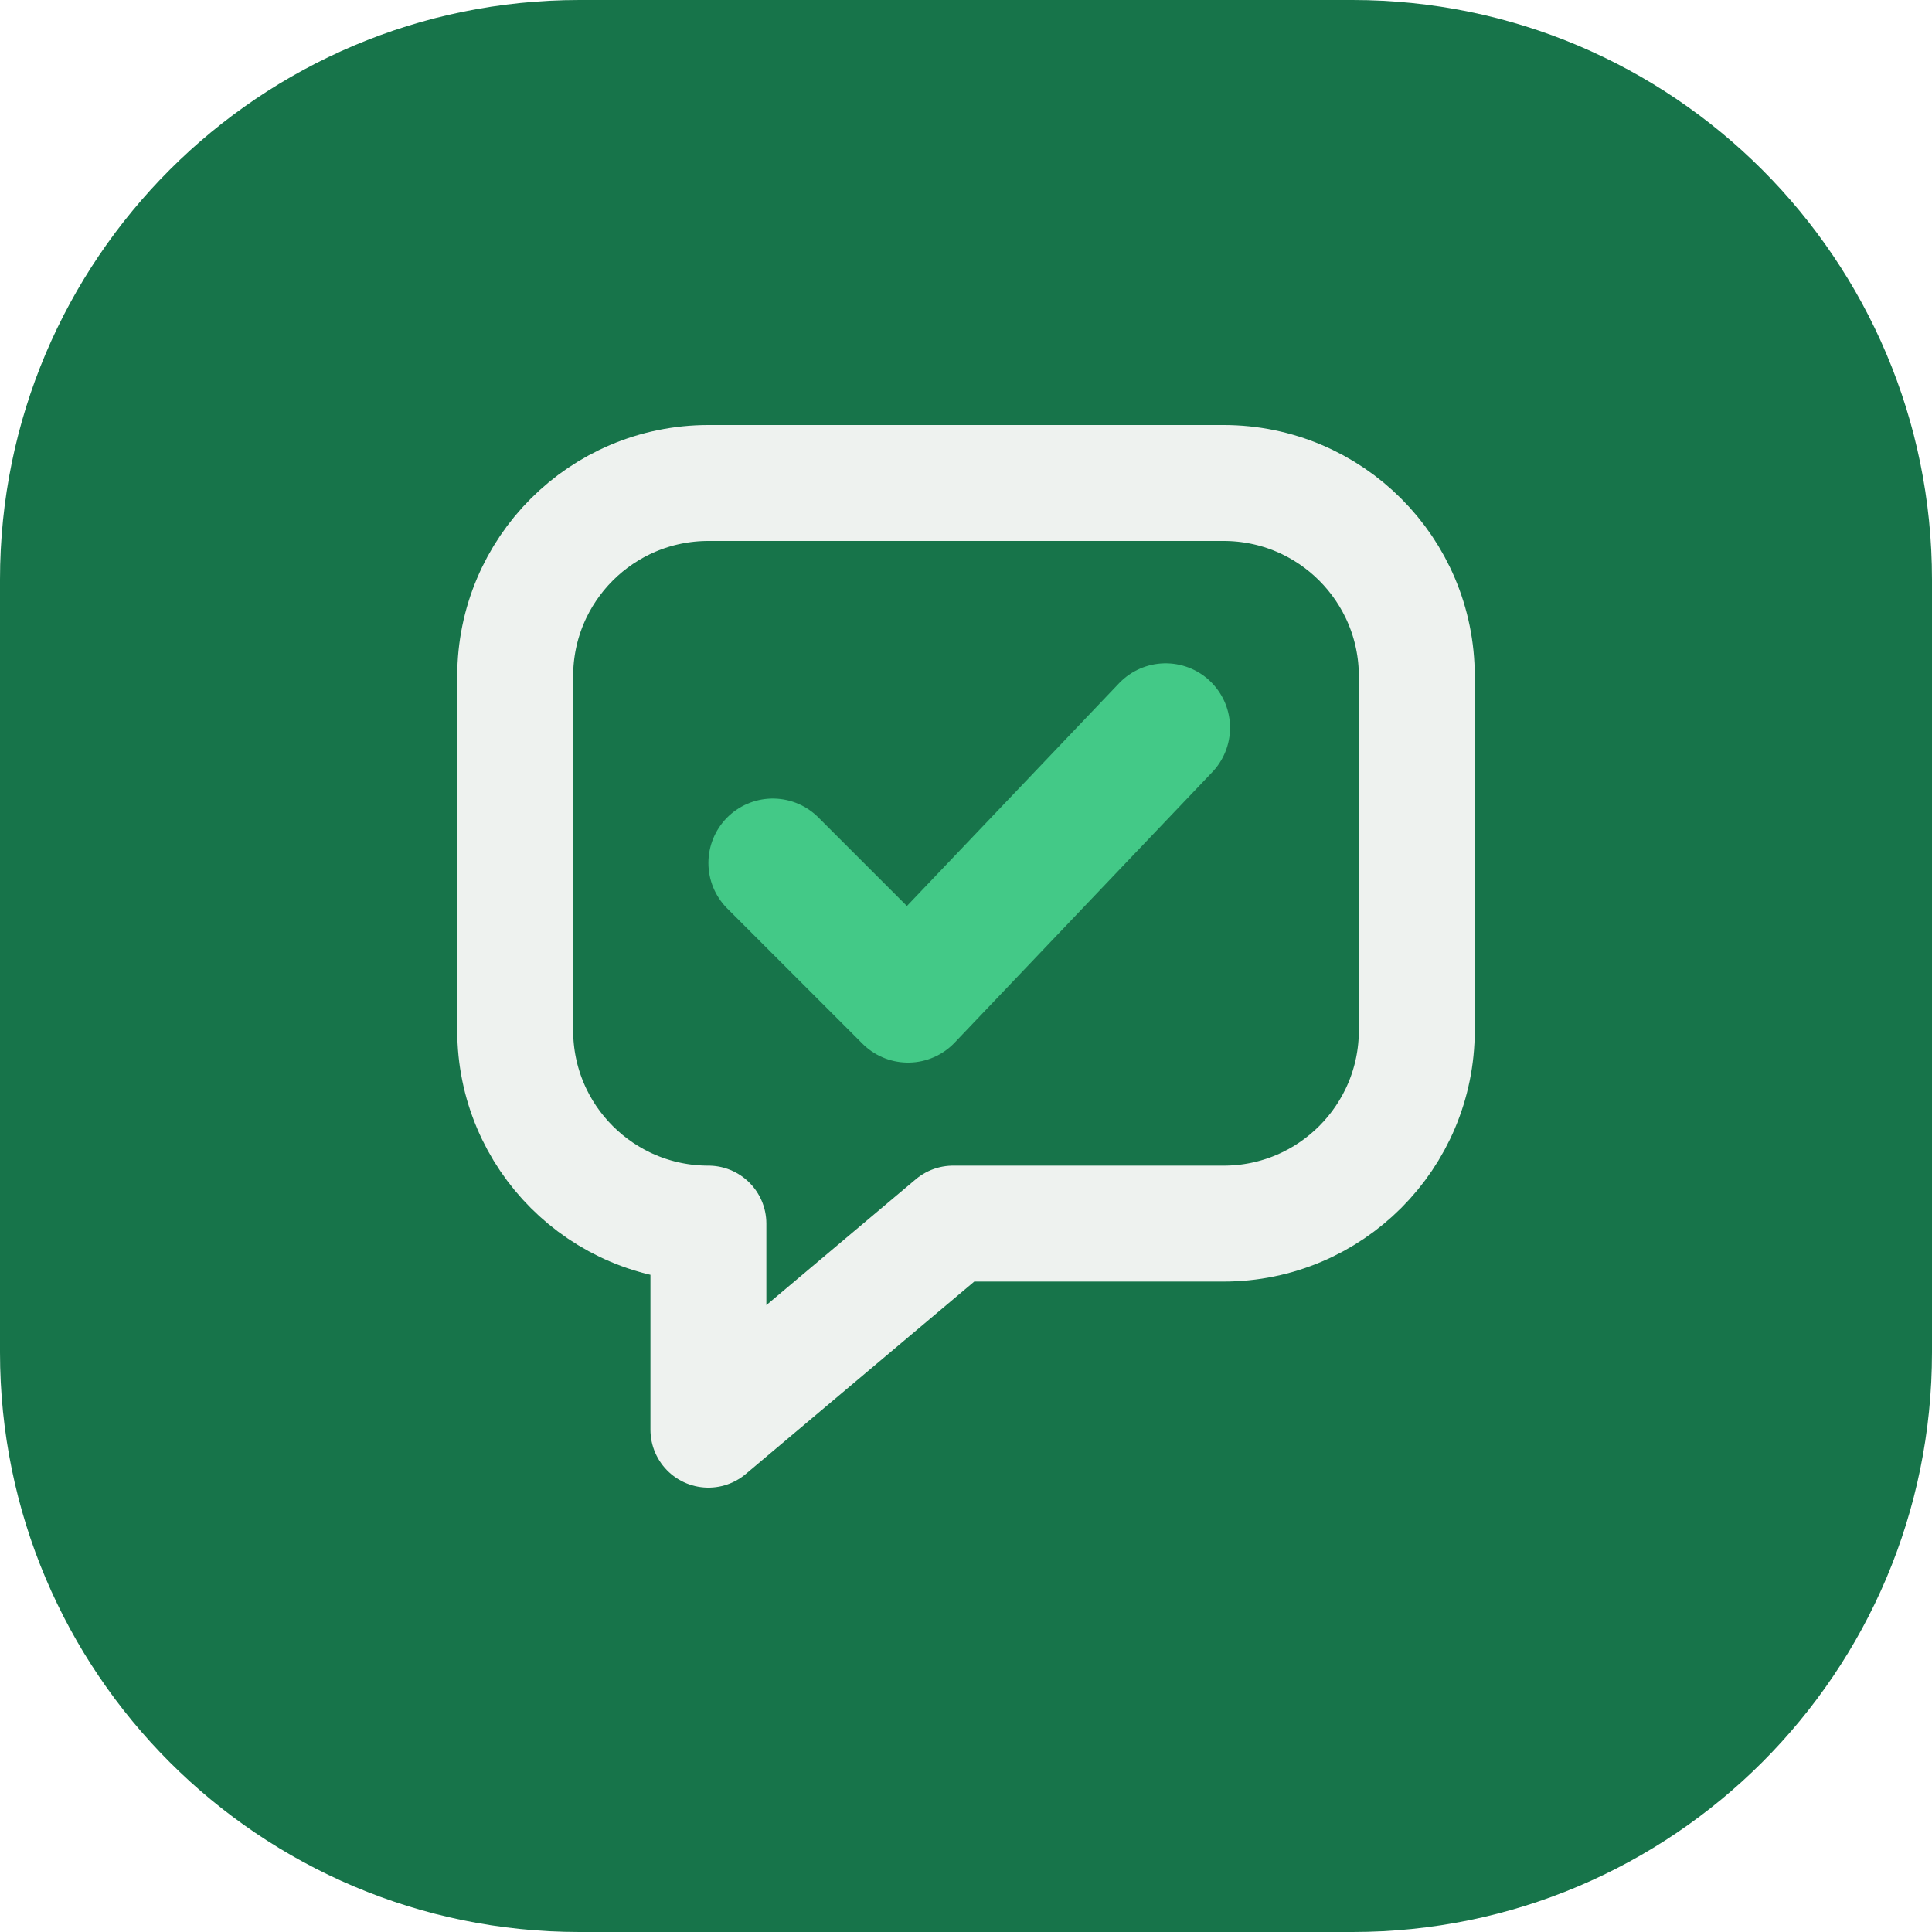
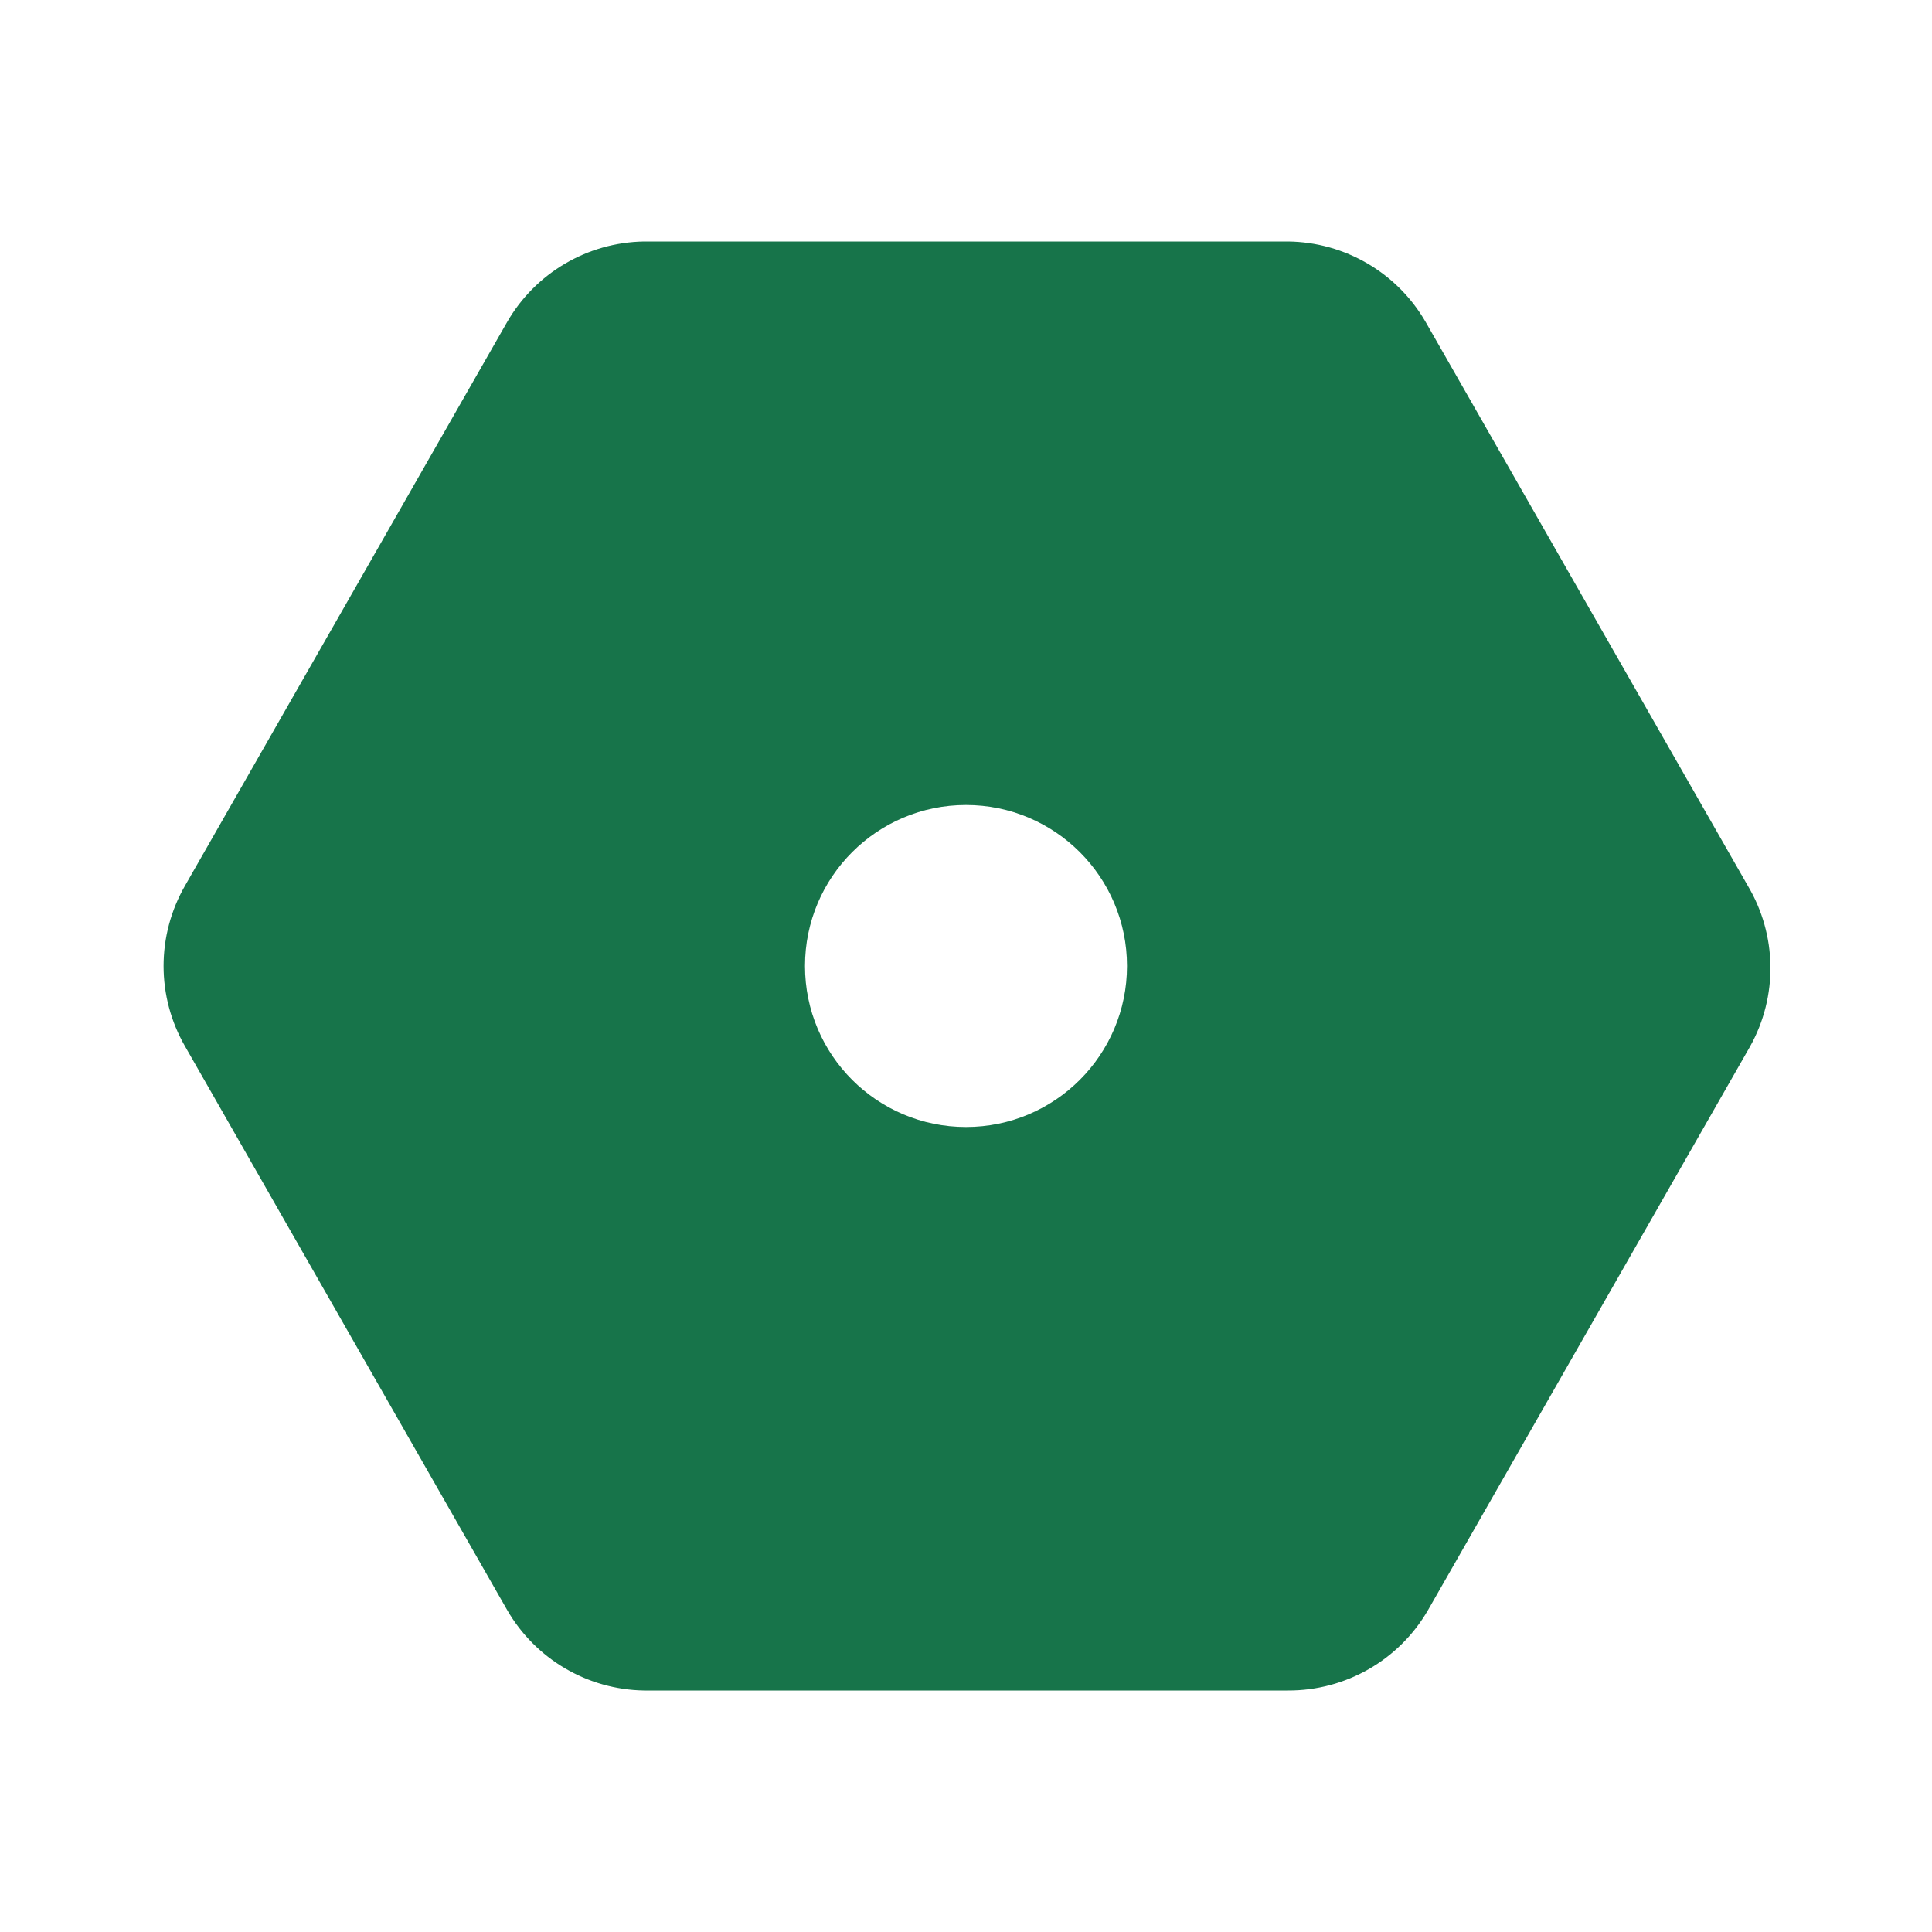
- <svg xmlns="http://www.w3.org/2000/svg" width="30" height="30" viewBox="0 0 30 30">
-   <rect width="30" height="30" rx="9" fill="#17744a" />
-   <path d="M8 10.5a3 3 0 0 1 3-3h8a3 3 0 0 1 3 3v5.5a3 3 0 0 1-3 3h-4.2L11 22.2V19a3 3 0 0 1-3-3z" fill="none" stroke="#eef2ef" stroke-width="1.8" stroke-linejoin="round" />
-   <path d="M12 13.4l2.1 2.1 4-4.2" fill="none" stroke="#43c987" stroke-width="2" stroke-linecap="round" stroke-linejoin="round" />
+ <svg xmlns="http://www.w3.org/2000/svg" width="512" height="512" viewBox="0 0 24 24">
+   <path fill="#17744a" d="m21.71 11l-4-7A2 2 0 0 0 16 3H8a2 2 0 0 0-1.7 1l-4 7a2 2 0 0 0 0 2l4 7A2 2 0 0 0 8 21h8a2 2 0 0 0 1.74-1l4-7a2 2 0 0 0-.03-2ZM12 14a2 2 0 1 1 2-2a2 2 0 0 1-2 2Z" />
</svg>
